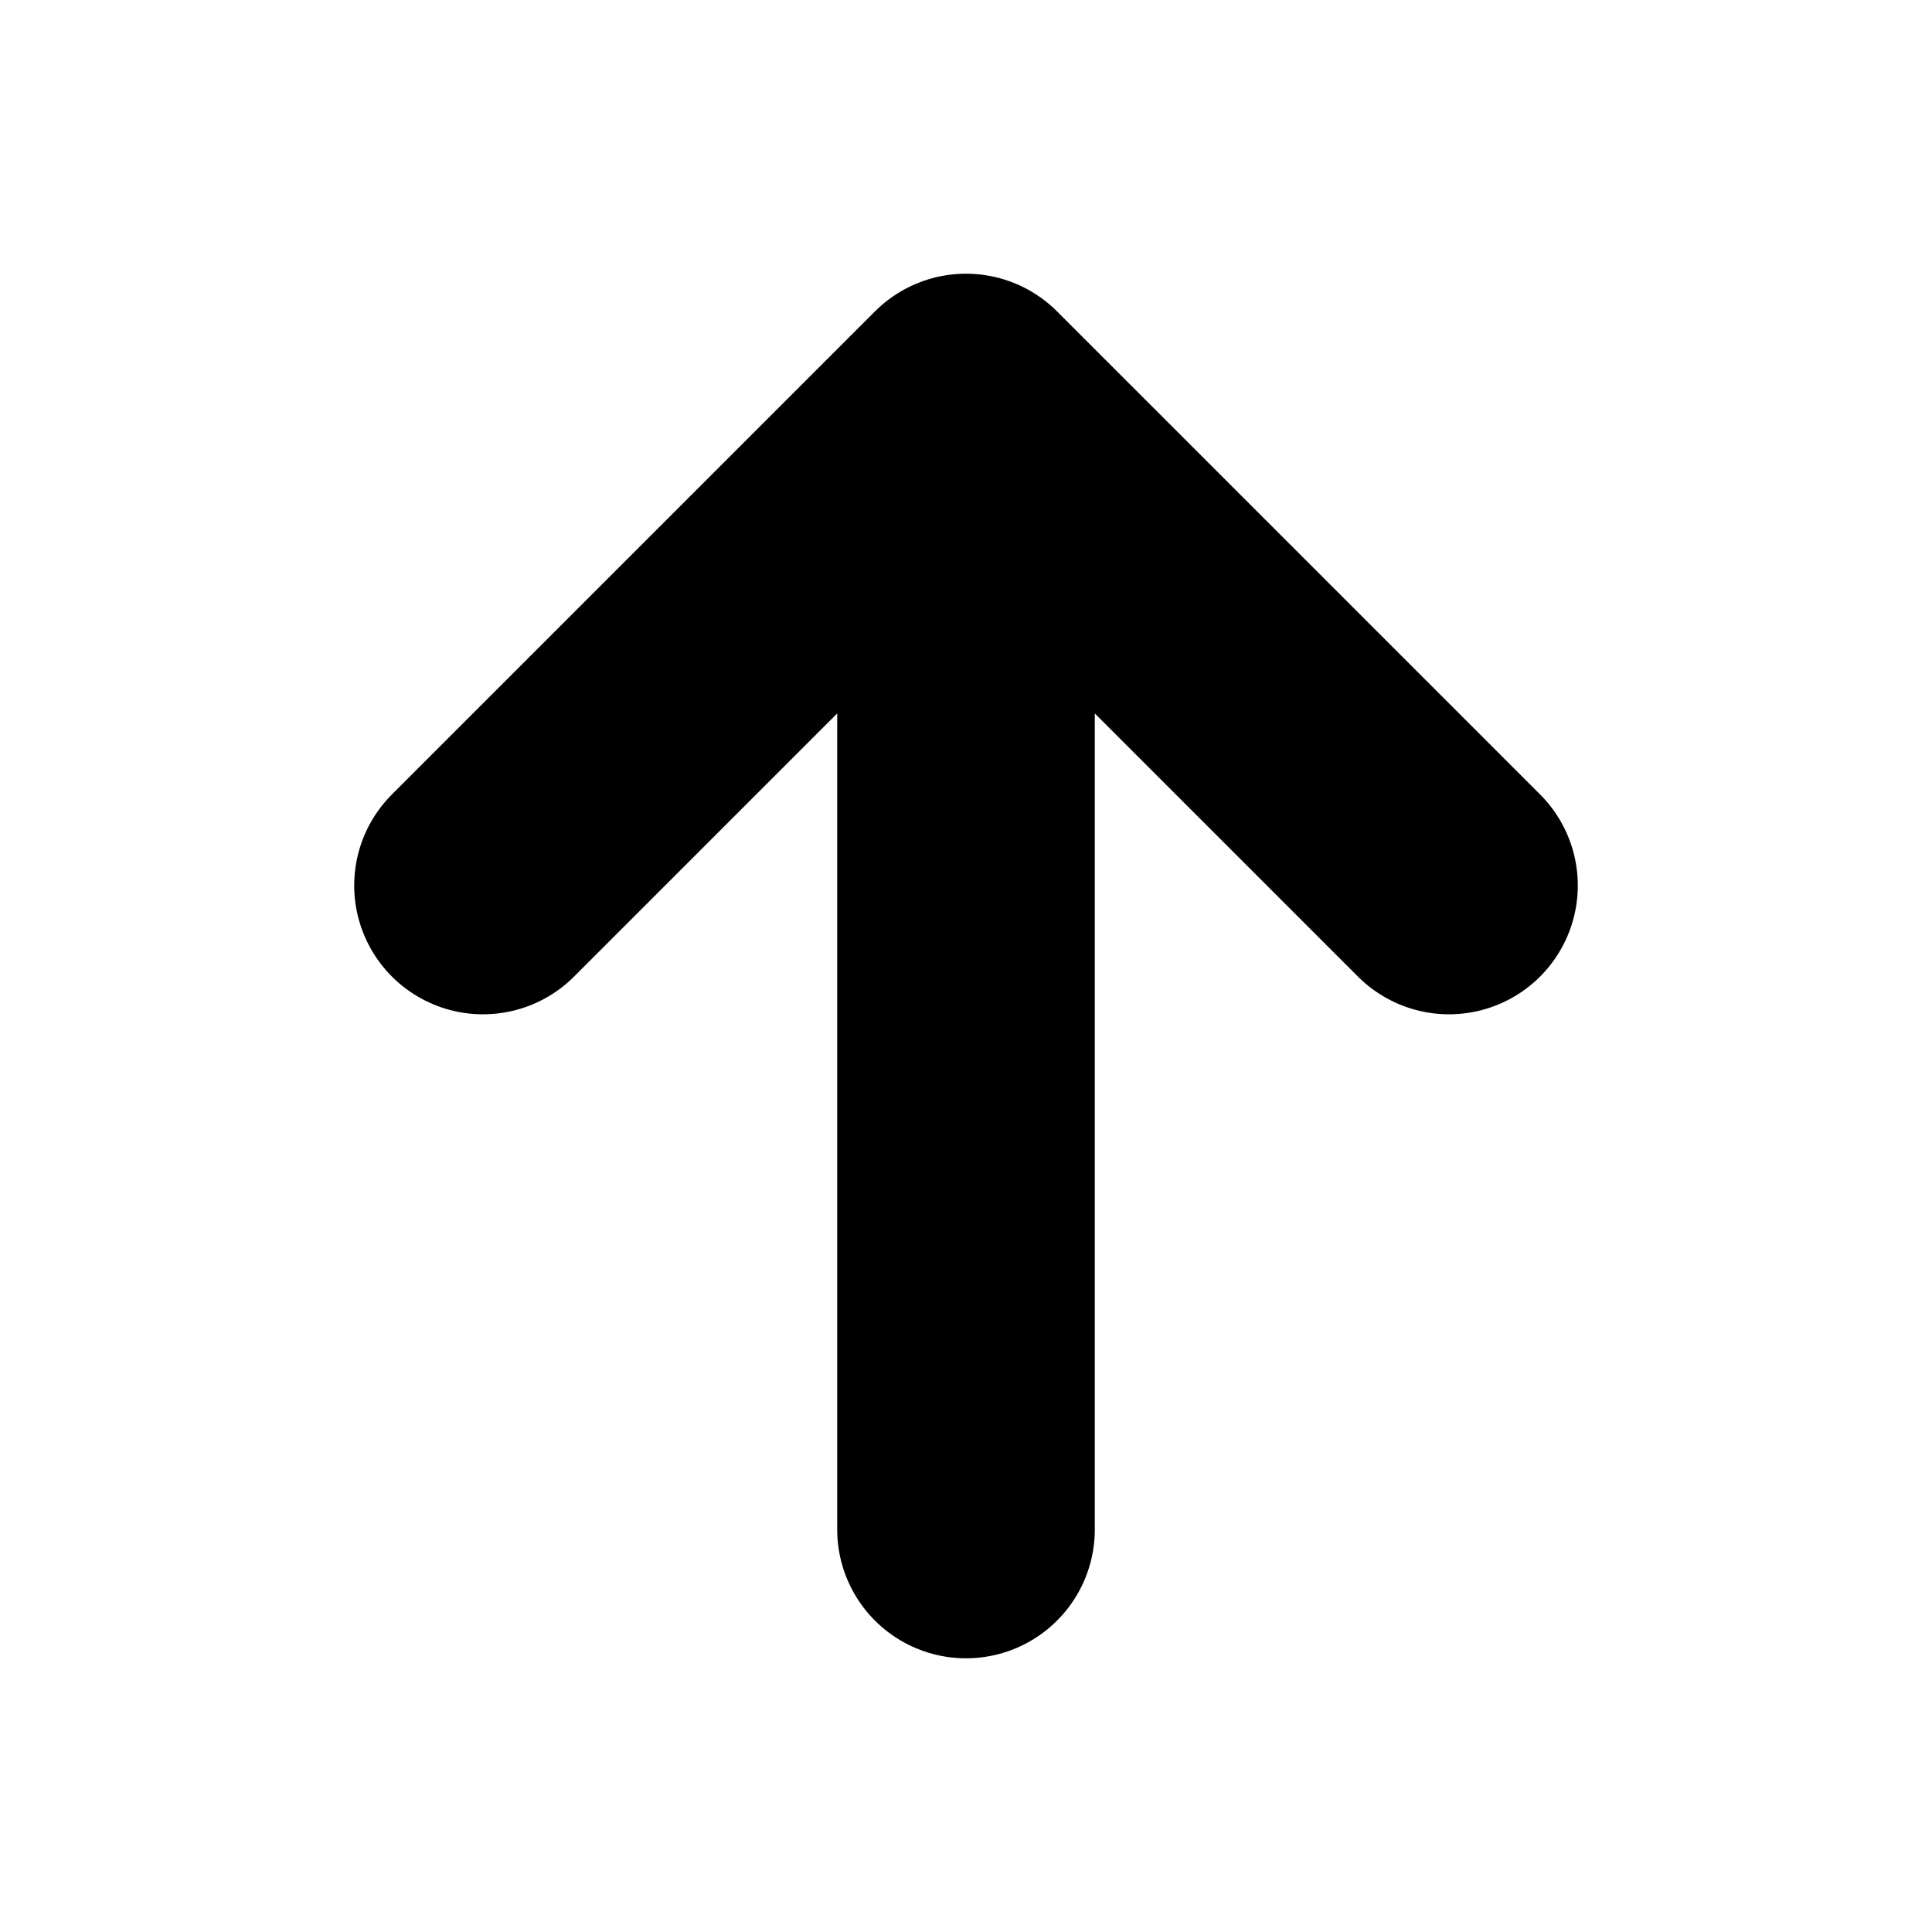
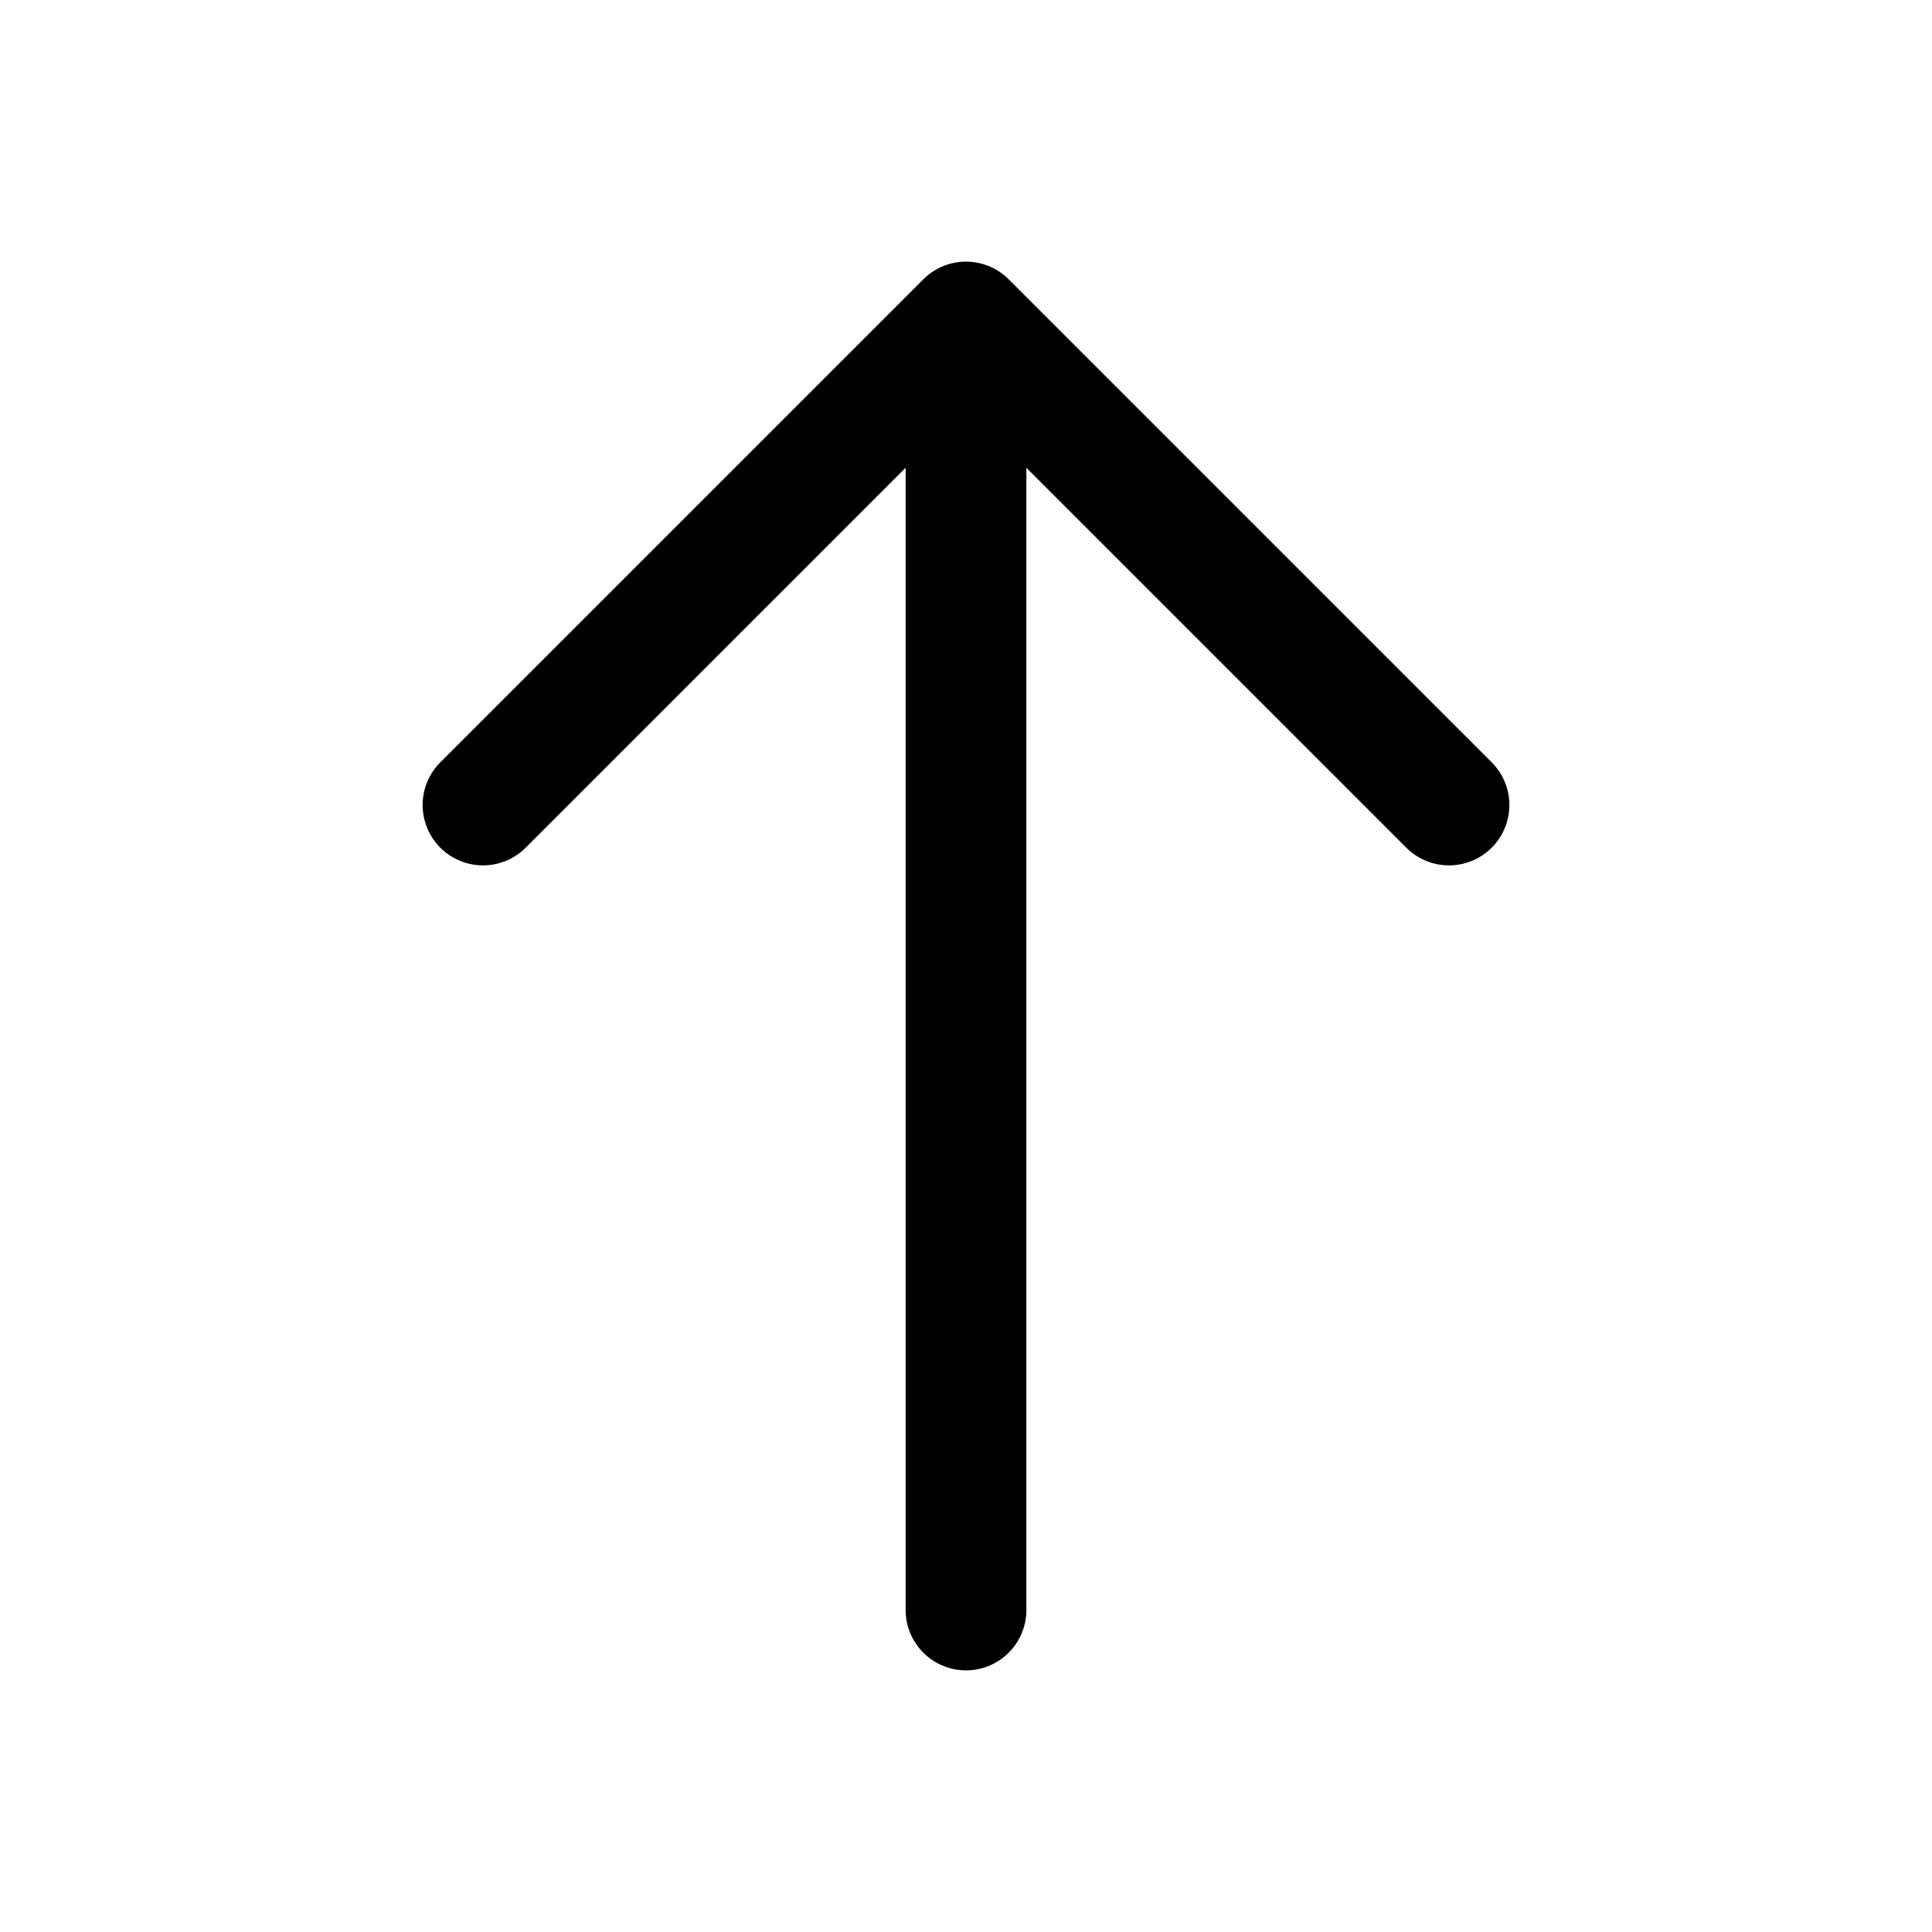
- <svg xmlns="http://www.w3.org/2000/svg" viewBox="0 0 12 12" fill="none" stroke="currentColor" stroke-width="1.6" stroke-linecap="round" stroke-linejoin="round">
-   <path d="M6 9.5v-7M3 5.5l3-3 3 3" />
+ <svg xmlns="http://www.w3.org/2000/svg" width="1em" height="1em" viewBox="0 0 24 24">
+   <path fill="none" stroke="currentColor" stroke-linecap="round" stroke-linejoin="round" stroke-width="1.5" d="M12 20V4m0 0l6 6m-6-6l-6 6" />
</svg>
